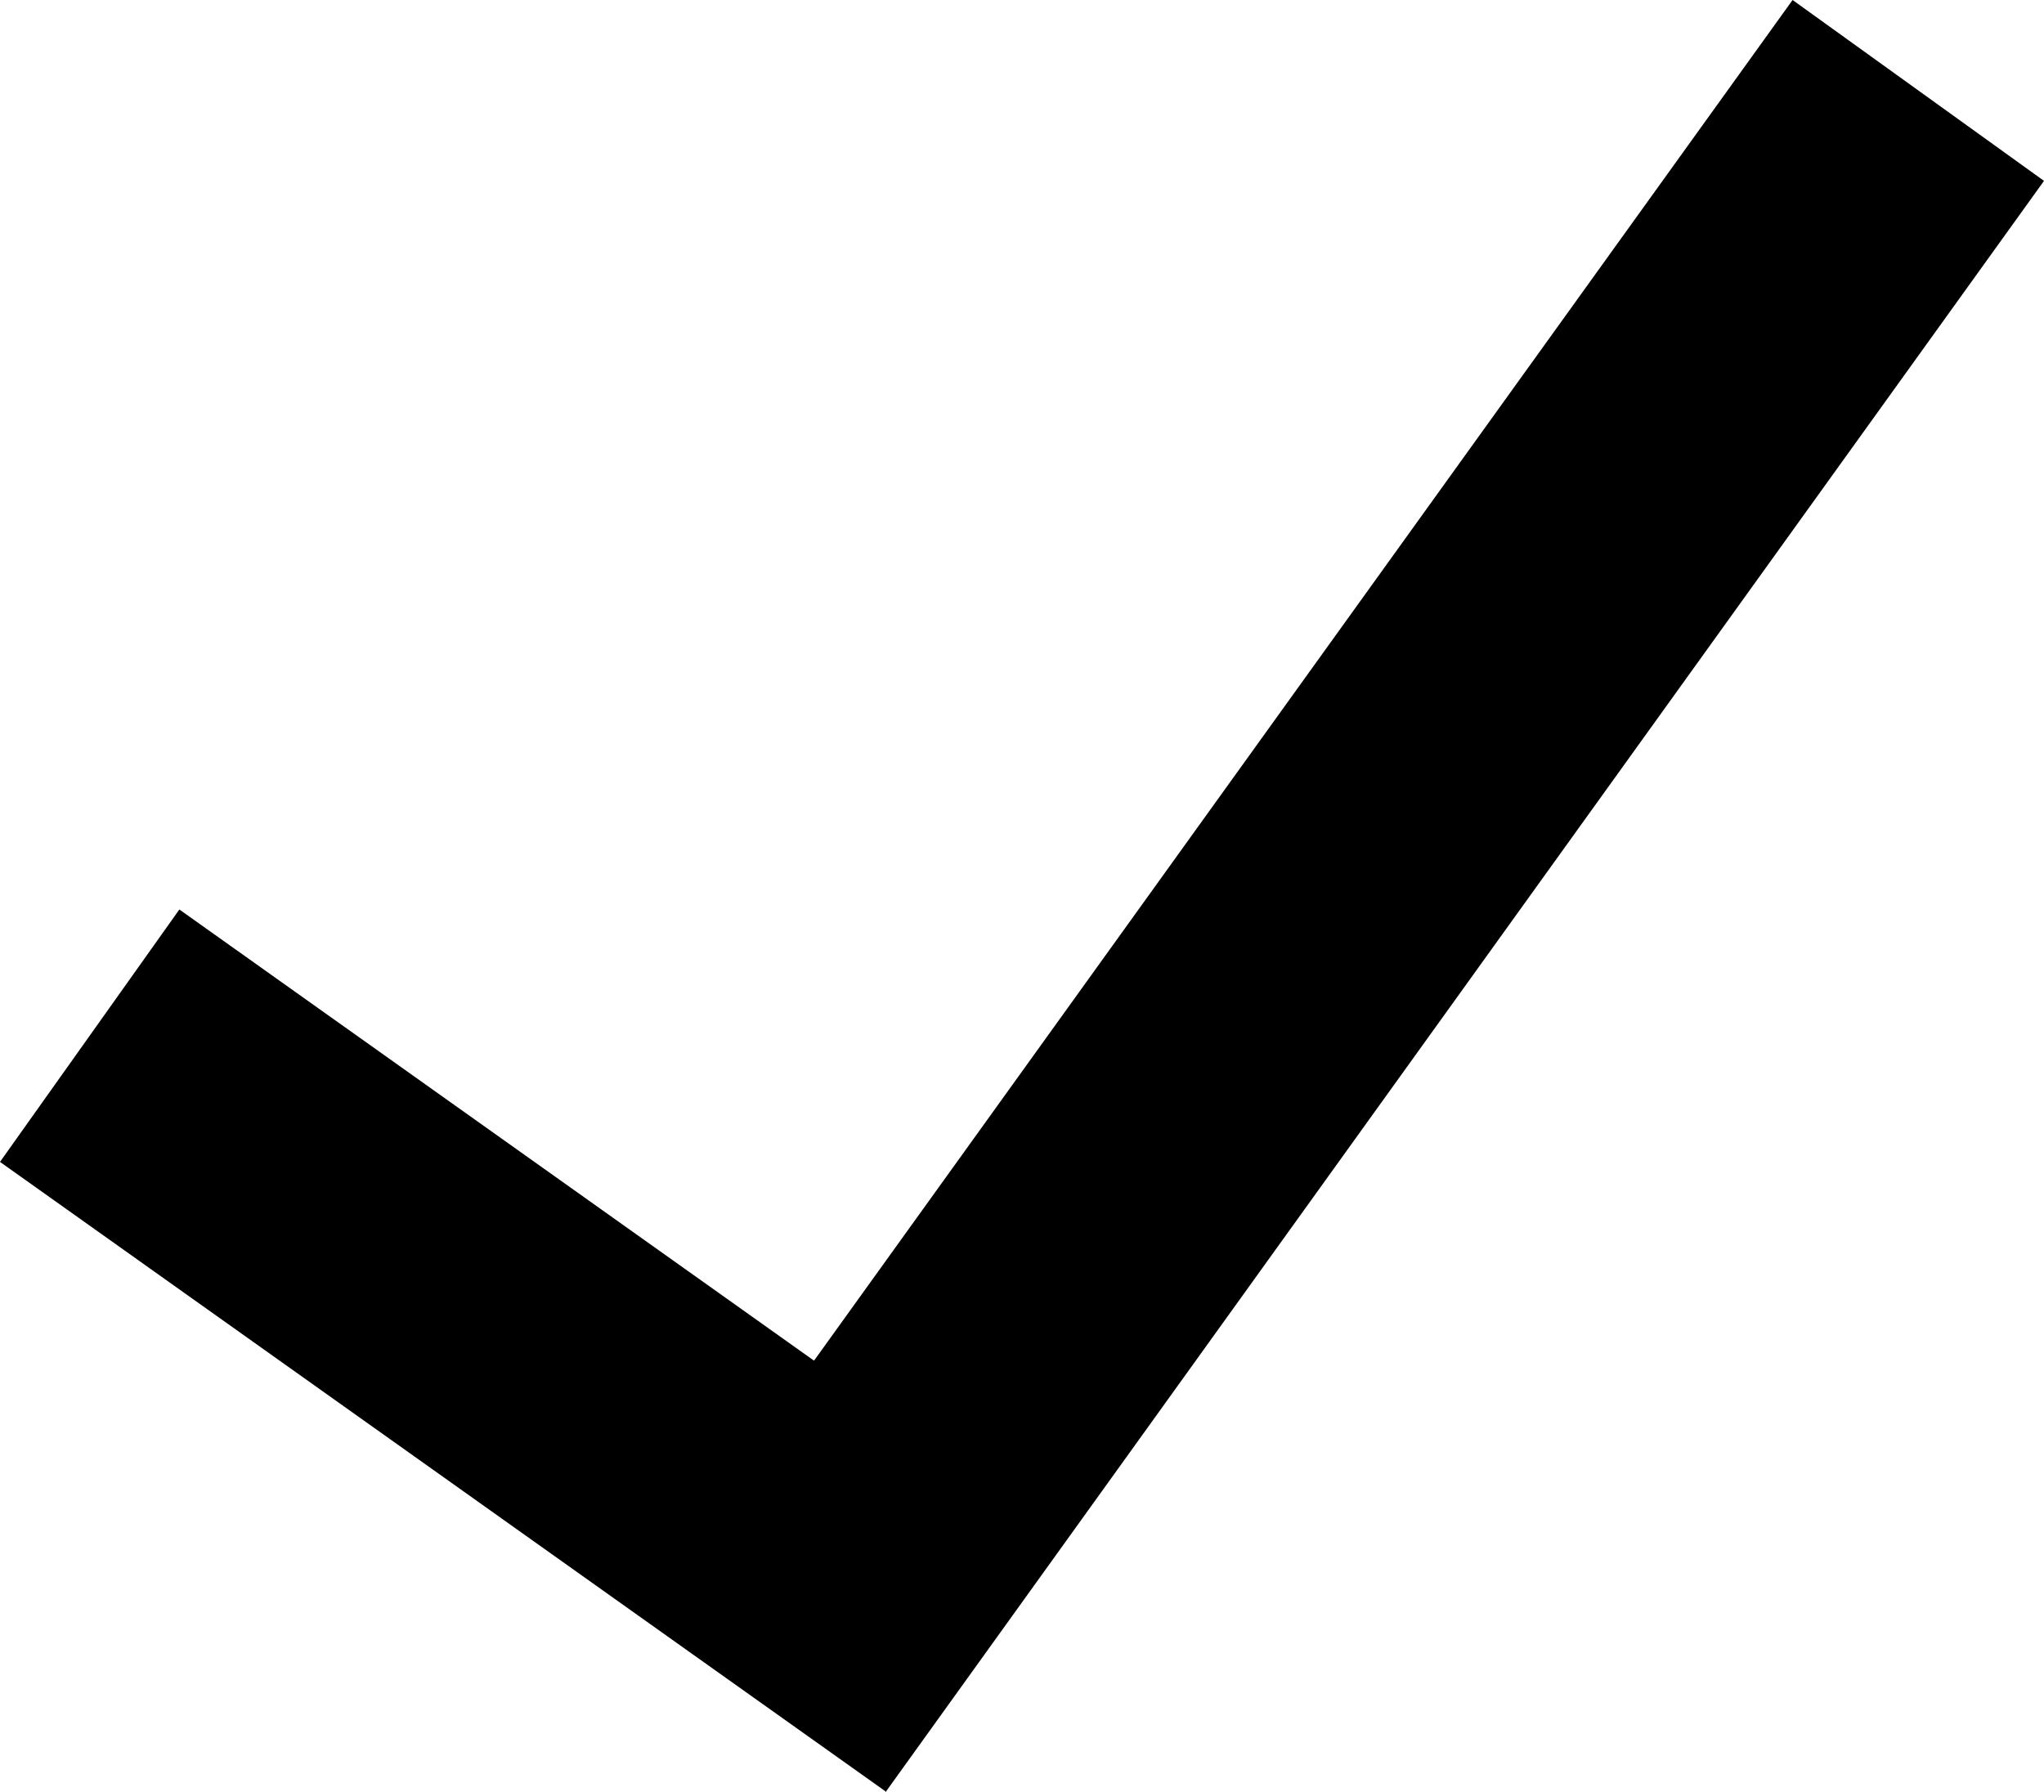
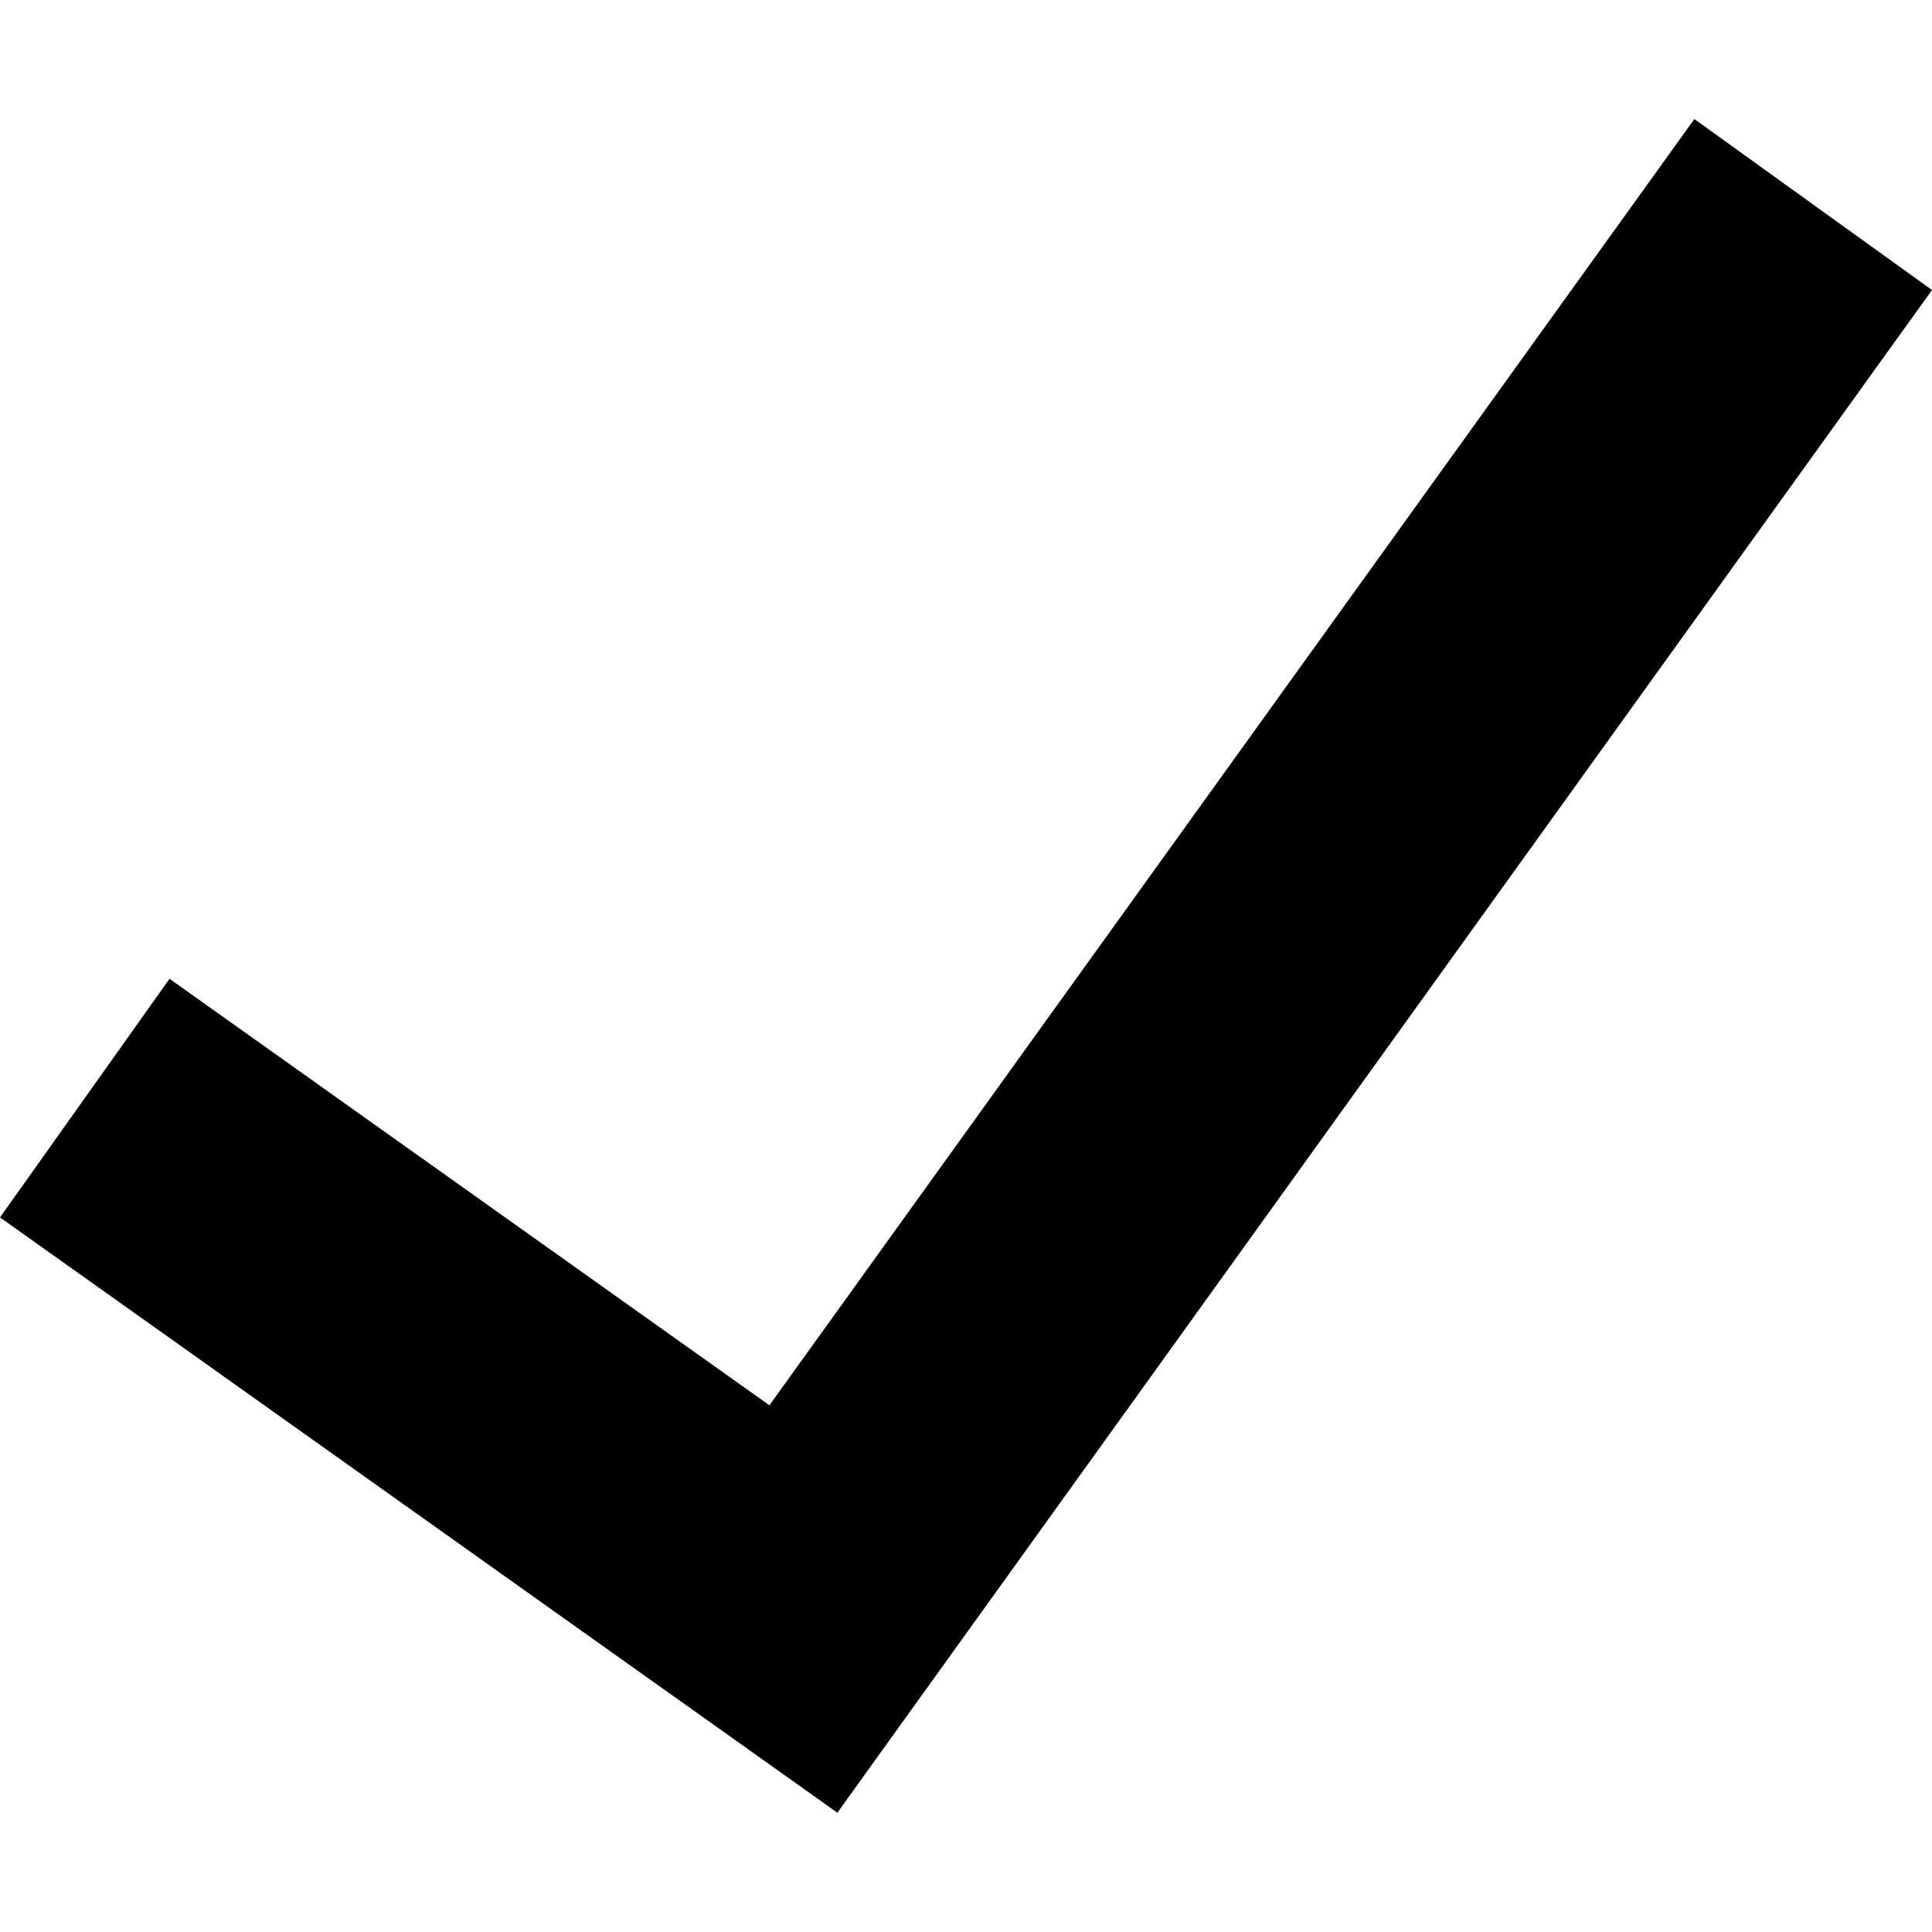
- <svg xmlns="http://www.w3.org/2000/svg" class="icon-check" x="0px" y="0px" viewBox="0 0 40 35.07" style="enable-background:new 0 0 40 35.07;" xml:space="preserve">
-   <polygon style="fill:currentColor;" points="17.34,35.06 40,3.54 35.08,0 15.93,26.63 3.51,17.8 0,22.74 17.33,35.06 17.33,35.07 17.34,35.07    17.34,35.07 " />
+ <svg xmlns="http://www.w3.org/2000/svg" class="icon-check" x="0px" y="0px" viewBox="0 0 40 35.07" width="64" height="64" style="enable-background:new 0 0 40 35.07;" xml:space="preserve">
+   <polygon style="fill:currentColor;" points="17.34,35.06 40,3.54 35.08,0 15.93,26.63 3.51,17.8 0,22.74 17.33,35.06 17.33,35.07 17.34,35.07 17.34,35.07 " />
</svg>
